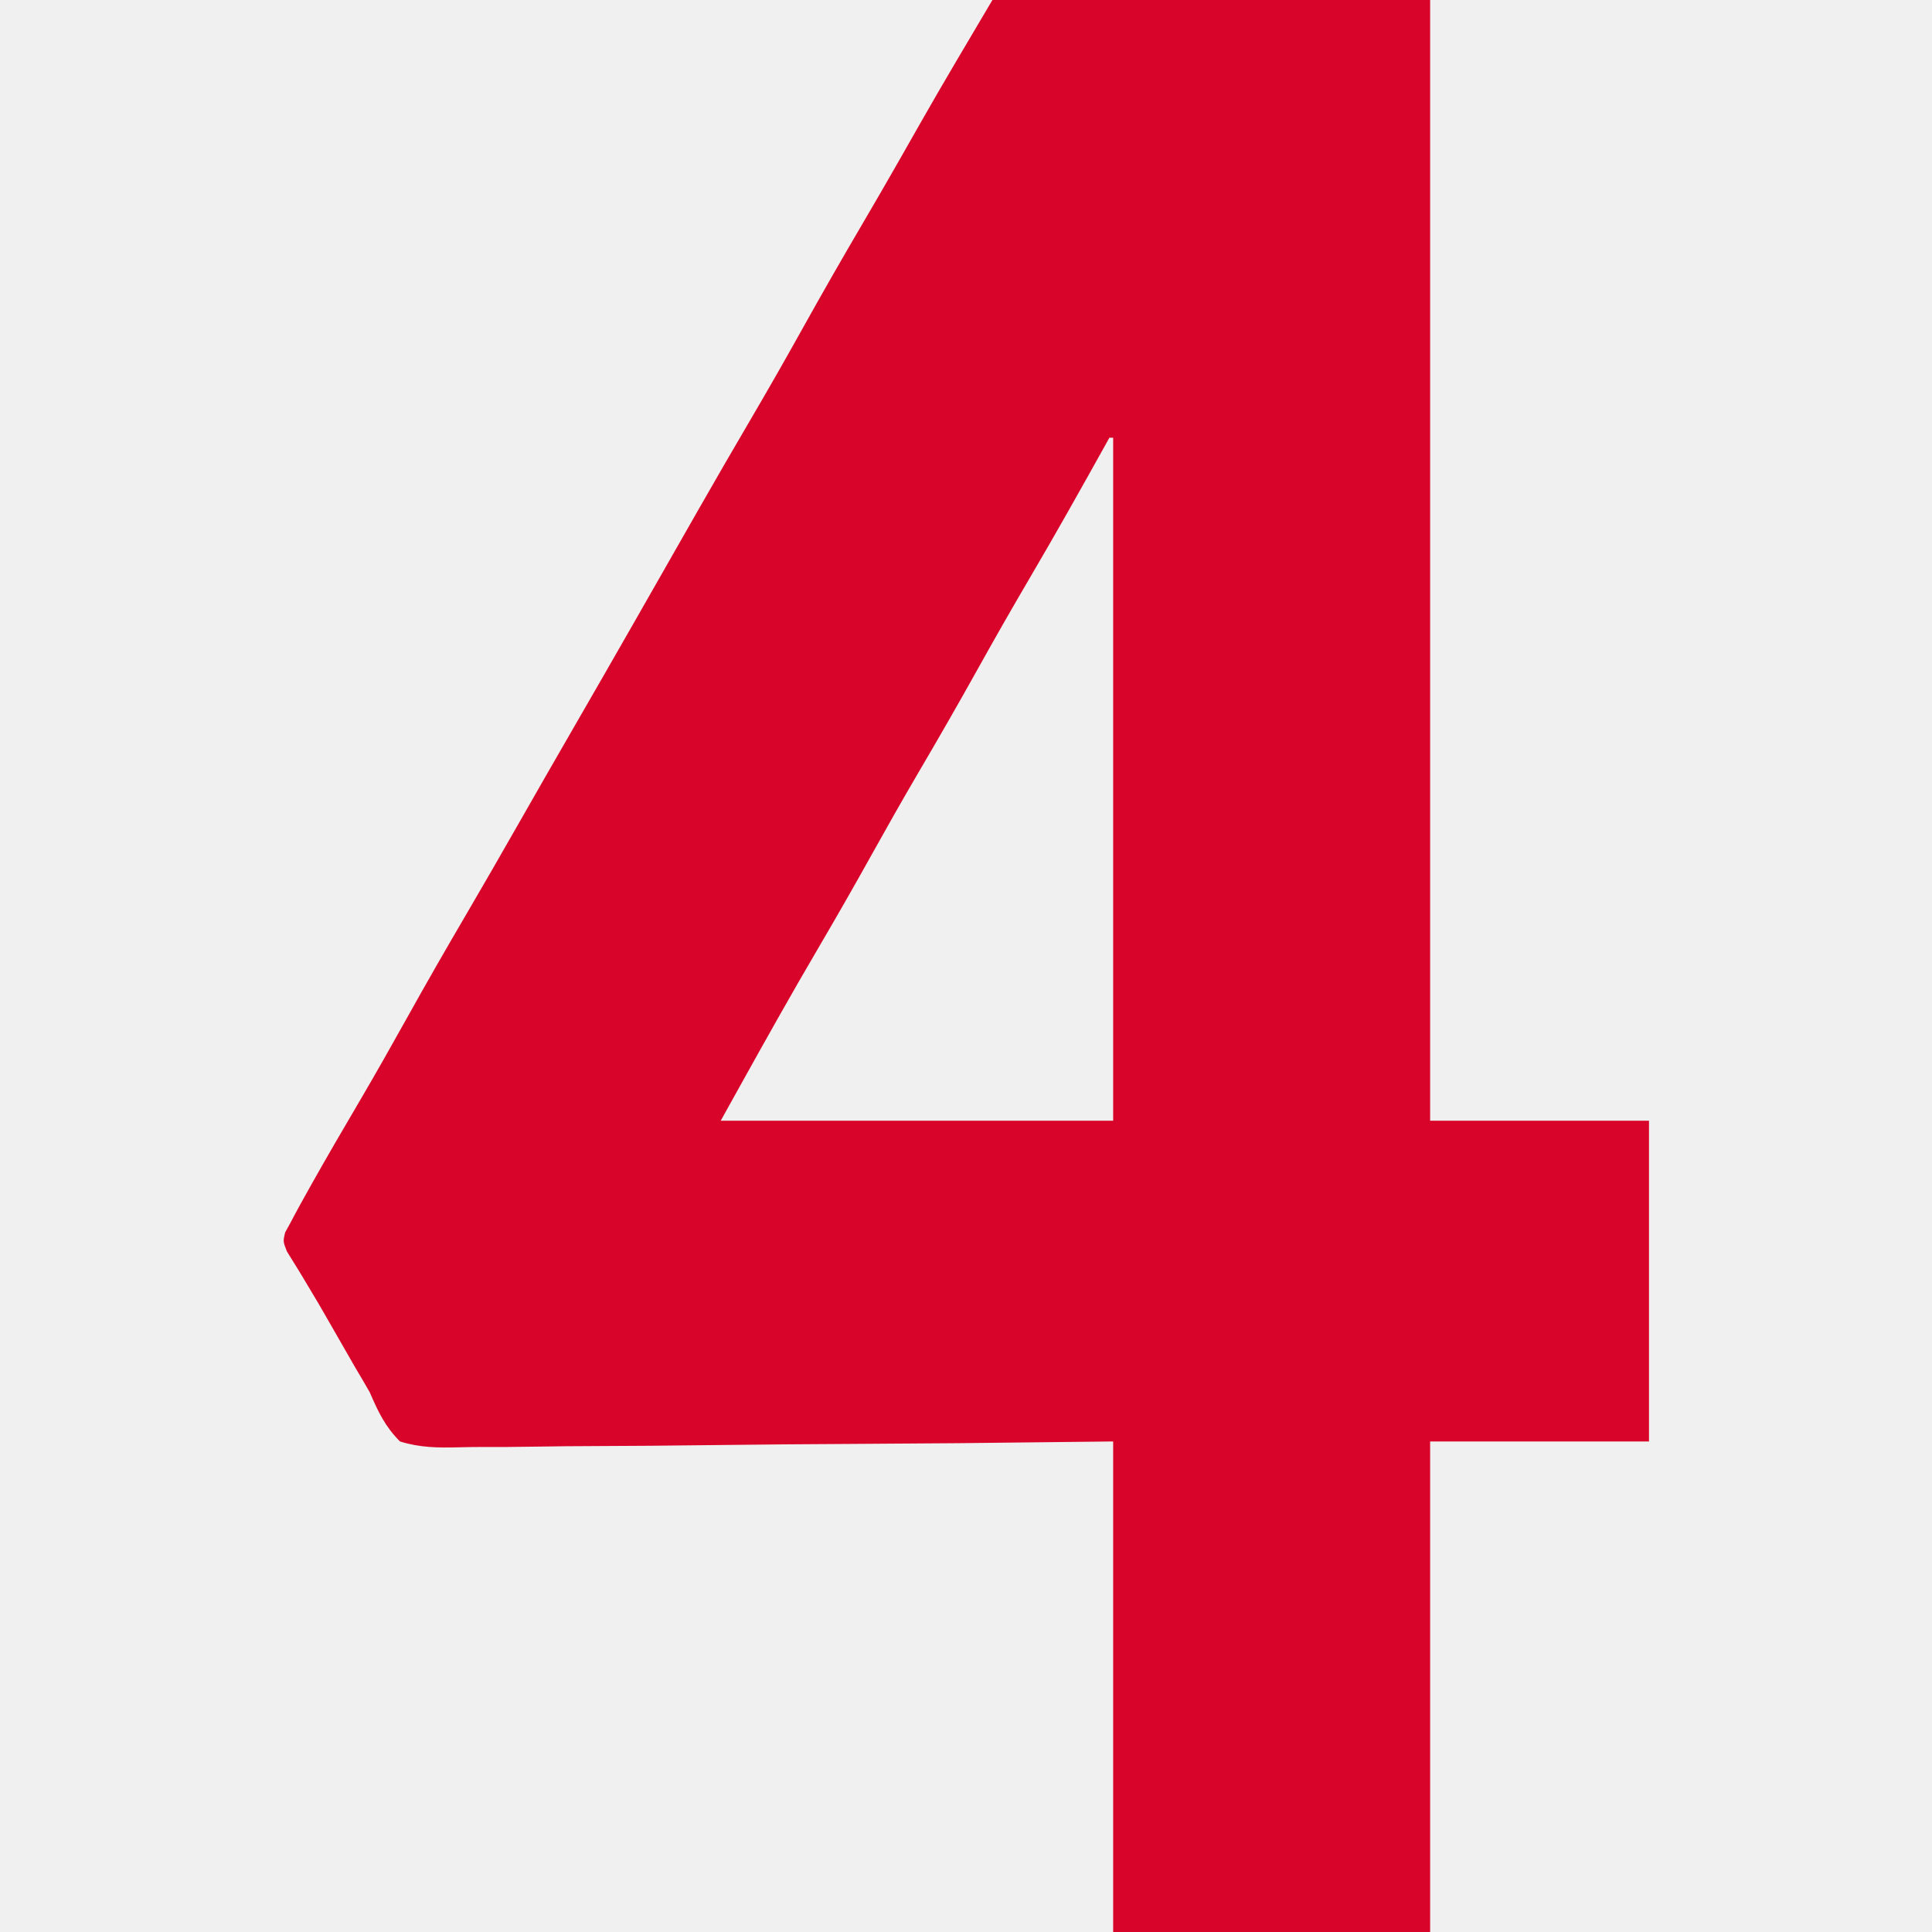
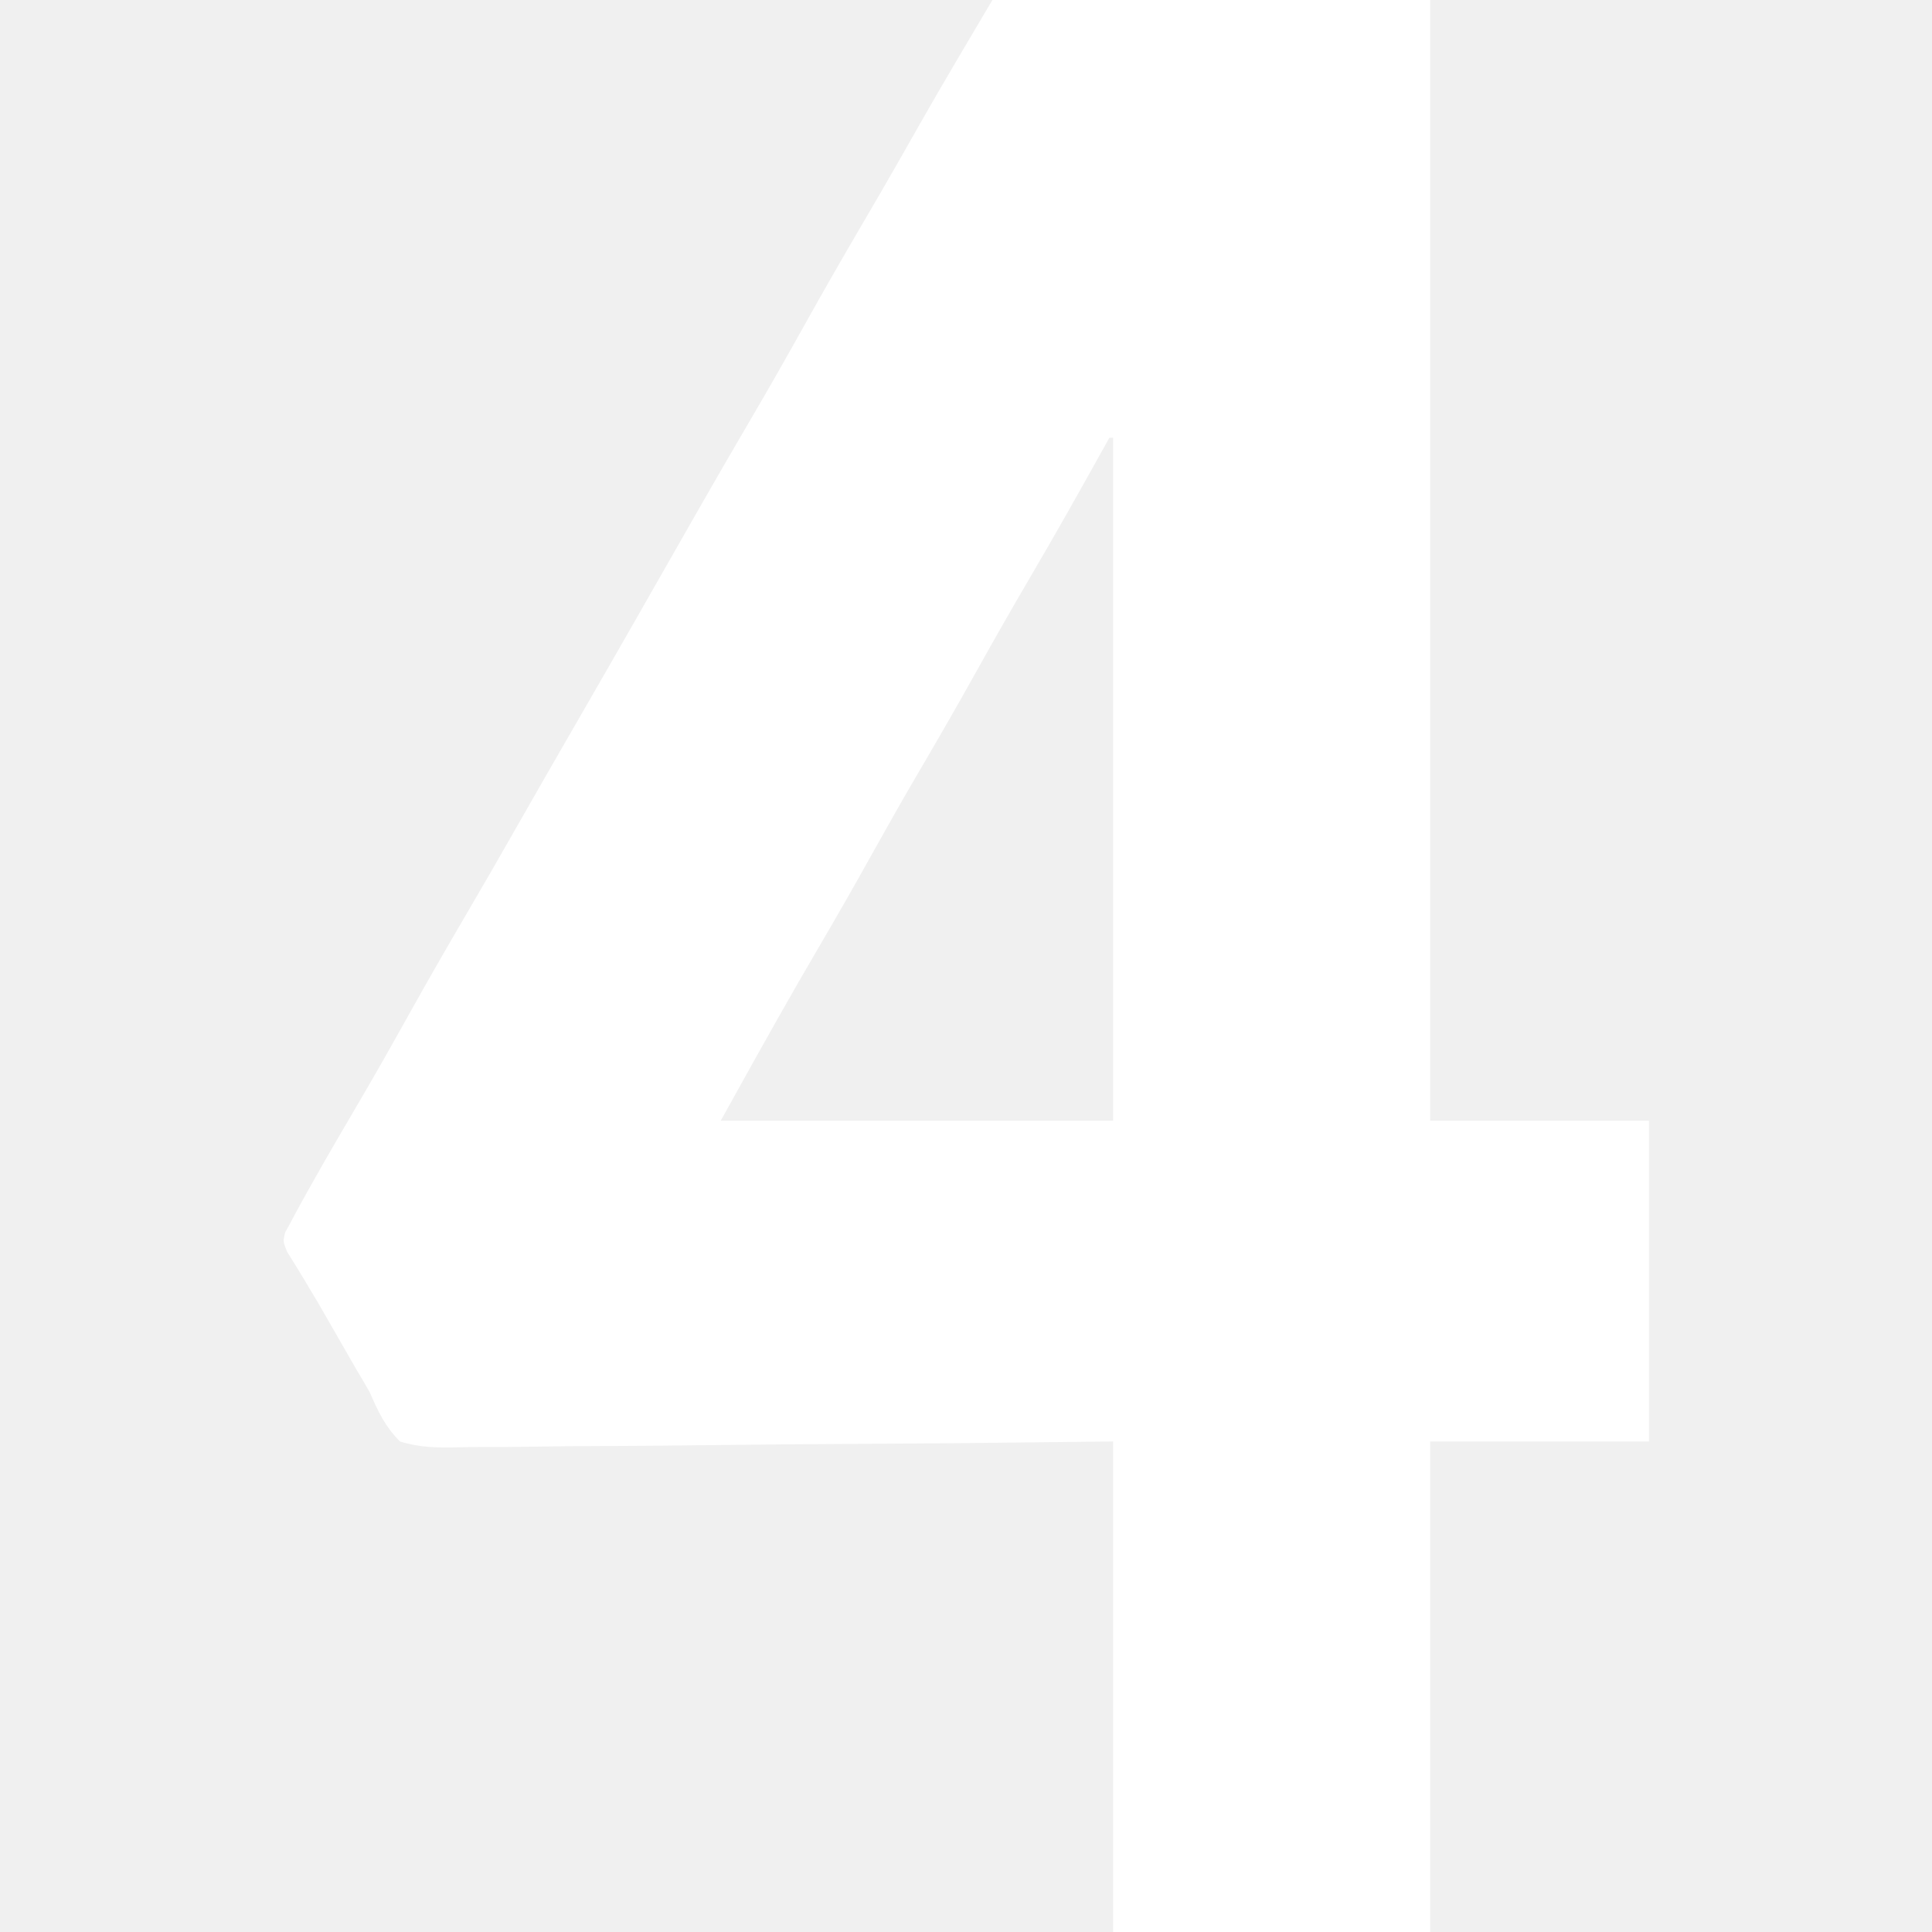
<svg xmlns="http://www.w3.org/2000/svg" version="1.1" width="512" height="512">
-   <path d="M0 0 C38.28 0 76.56 0 116 0 C116 98.01 116 196.02 116 297 C135.14 297 154.28 297 174 297 C174 325.05 174 353.1 174 382 C154.86 382 135.72 382 116 382 C116 424.9 116 467.8 116 512 C88.28 512 60.56 512 32 512 C32 469.1 32 426.2 32 382 C11.674 382.226 11.674 382.226 -9.062 382.457 C-17.639 382.523 -26.216 382.587 -34.793 382.635 C-48.412 382.712 -62.029 382.803 -75.647 382.981 C-85.565 383.11 -95.482 383.194 -105.4 383.223 C-110.652 383.24 -115.901 383.28 -121.152 383.374 C-126.097 383.463 -131.039 383.49 -135.985 383.47 C-137.798 383.474 -139.611 383.5 -141.422 383.55 C-146.883 383.693 -151.758 383.644 -157 382 C-160.93 378.072 -162.795 374.108 -165 369 C-166.235 366.83 -167.492 364.673 -168.781 362.535 C-170.68 359.24 -172.57 355.939 -174.459 352.638 C-178.561 345.465 -178.561 345.465 -182.816 338.383 C-183.4 337.42 -183.4 337.42 -183.996 336.437 C-184.976 334.83 -185.973 333.233 -186.973 331.637 C-188 329 -188 329 -187.449 326.633 C-186.732 325.33 -186.732 325.33 -186 324 C-185.707 323.442 -185.414 322.884 -185.112 322.309 C-184.021 320.251 -182.89 318.219 -181.75 316.188 C-181.315 315.408 -180.881 314.629 -180.433 313.826 C-176.204 306.288 -171.83 298.835 -167.456 291.38 C-163.216 284.134 -159.082 276.836 -155 269.5 C-149.903 260.344 -144.689 251.266 -139.388 242.226 C-134.894 234.555 -130.465 226.848 -126.062 219.125 C-120.899 210.069 -115.716 201.025 -110.5 192 C-105.332 183.055 -100.186 174.096 -95.062 165.125 C-94.731 164.545 -94.4 163.966 -94.059 163.368 C-90.685 157.46 -87.313 151.55 -83.944 145.638 C-82.255 142.675 -80.565 139.712 -78.875 136.75 C-78.543 136.167 -78.21 135.584 -77.868 134.984 C-73.252 126.898 -68.584 118.844 -63.875 110.812 C-59.155 102.76 -54.541 94.655 -50 86.5 C-44.904 77.347 -39.694 68.271 -34.393 59.235 C-31.239 53.854 -28.109 48.461 -25.02 43.043 C-24.68 42.447 -24.34 41.85 -23.989 41.236 C-22.363 38.382 -20.74 35.526 -19.12 32.669 C-12.878 21.696 -6.426 10.875 0 0 Z M31 116 C30.474 116.947 30.474 116.947 29.937 117.914 C23.398 129.674 16.814 141.397 10 153 C5.236 161.114 0.576 169.278 -4 177.5 C-9.136 186.729 -14.402 195.872 -19.75 204.98 C-23.922 212.105 -27.985 219.285 -32 226.5 C-36.576 234.722 -41.236 242.886 -46 251 C-53.181 263.233 -60.113 275.6 -67 288 C-69.475 292.455 -69.475 292.455 -72 297 C-37.68 297 -3.36 297 32 297 C32 237.27 32 177.54 32 116 C31.67 116 31.34 116 31 116 Z " fill="#D90429" transform="translate(263,0)" />
+   <path d="M0 0 C38.28 0 76.56 0 116 0 C116 98.01 116 196.02 116 297 C135.14 297 154.28 297 174 297 C174 325.05 174 353.1 174 382 C154.86 382 135.72 382 116 382 C116 424.9 116 467.8 116 512 C88.28 512 60.56 512 32 512 C32 469.1 32 426.2 32 382 C11.674 382.226 11.674 382.226 -9.062 382.457 C-17.639 382.523 -26.216 382.587 -34.793 382.635 C-48.412 382.712 -62.029 382.803 -75.647 382.981 C-85.565 383.11 -95.482 383.194 -105.4 383.223 C-110.652 383.24 -115.901 383.28 -121.152 383.374 C-126.097 383.463 -131.039 383.49 -135.985 383.47 C-137.798 383.474 -139.611 383.5 -141.422 383.55 C-146.883 383.693 -151.758 383.644 -157 382 C-160.93 378.072 -162.795 374.108 -165 369 C-166.235 366.83 -167.492 364.673 -168.781 362.535 C-170.68 359.24 -172.57 355.939 -174.459 352.638 C-178.561 345.465 -178.561 345.465 -182.816 338.383 C-183.4 337.42 -183.4 337.42 -183.996 336.437 C-184.976 334.83 -185.973 333.233 -186.973 331.637 C-188 329 -188 329 -187.449 326.633 C-186.732 325.33 -186.732 325.33 -186 324 C-185.707 323.442 -185.414 322.884 -185.112 322.309 C-184.021 320.251 -182.89 318.219 -181.75 316.188 C-181.315 315.408 -180.881 314.629 -180.433 313.826 C-176.204 306.288 -171.83 298.835 -167.456 291.38 C-163.216 284.134 -159.082 276.836 -155 269.5 C-149.903 260.344 -144.689 251.266 -139.388 242.226 C-134.894 234.555 -130.465 226.848 -126.062 219.125 C-120.899 210.069 -115.716 201.025 -110.5 192 C-105.332 183.055 -100.186 174.096 -95.062 165.125 C-94.731 164.545 -94.4 163.966 -94.059 163.368 C-90.685 157.46 -87.313 151.55 -83.944 145.638 C-82.255 142.675 -80.565 139.712 -78.875 136.75 C-78.543 136.167 -78.21 135.584 -77.868 134.984 C-73.252 126.898 -68.584 118.844 -63.875 110.812 C-59.155 102.76 -54.541 94.655 -50 86.5 C-44.904 77.347 -39.694 68.271 -34.393 59.235 C-31.239 53.854 -28.109 48.461 -25.02 43.043 C-24.68 42.447 -24.34 41.85 -23.989 41.236 C-22.363 38.382 -20.74 35.526 -19.12 32.669 C-12.878 21.696 -6.426 10.875 0 0 Z M31 116 C30.474 116.947 30.474 116.947 29.937 117.914 C23.398 129.674 16.814 141.397 10 153 C5.236 161.114 0.576 169.278 -4 177.5 C-9.136 186.729 -14.402 195.872 -19.75 204.98 C-23.922 212.105 -27.985 219.285 -32 226.5 C-36.576 234.722 -41.236 242.886 -46 251 C-53.181 263.233 -60.113 275.6 -67 288 C-69.475 292.455 -69.475 292.455 -72 297 C-37.68 297 -3.36 297 32 297 C32 237.27 32 177.54 32 116 C31.67 116 31.34 116 31 116 Z " fill="#FFFFFF" transform="translate(263,0)" />
</svg>
